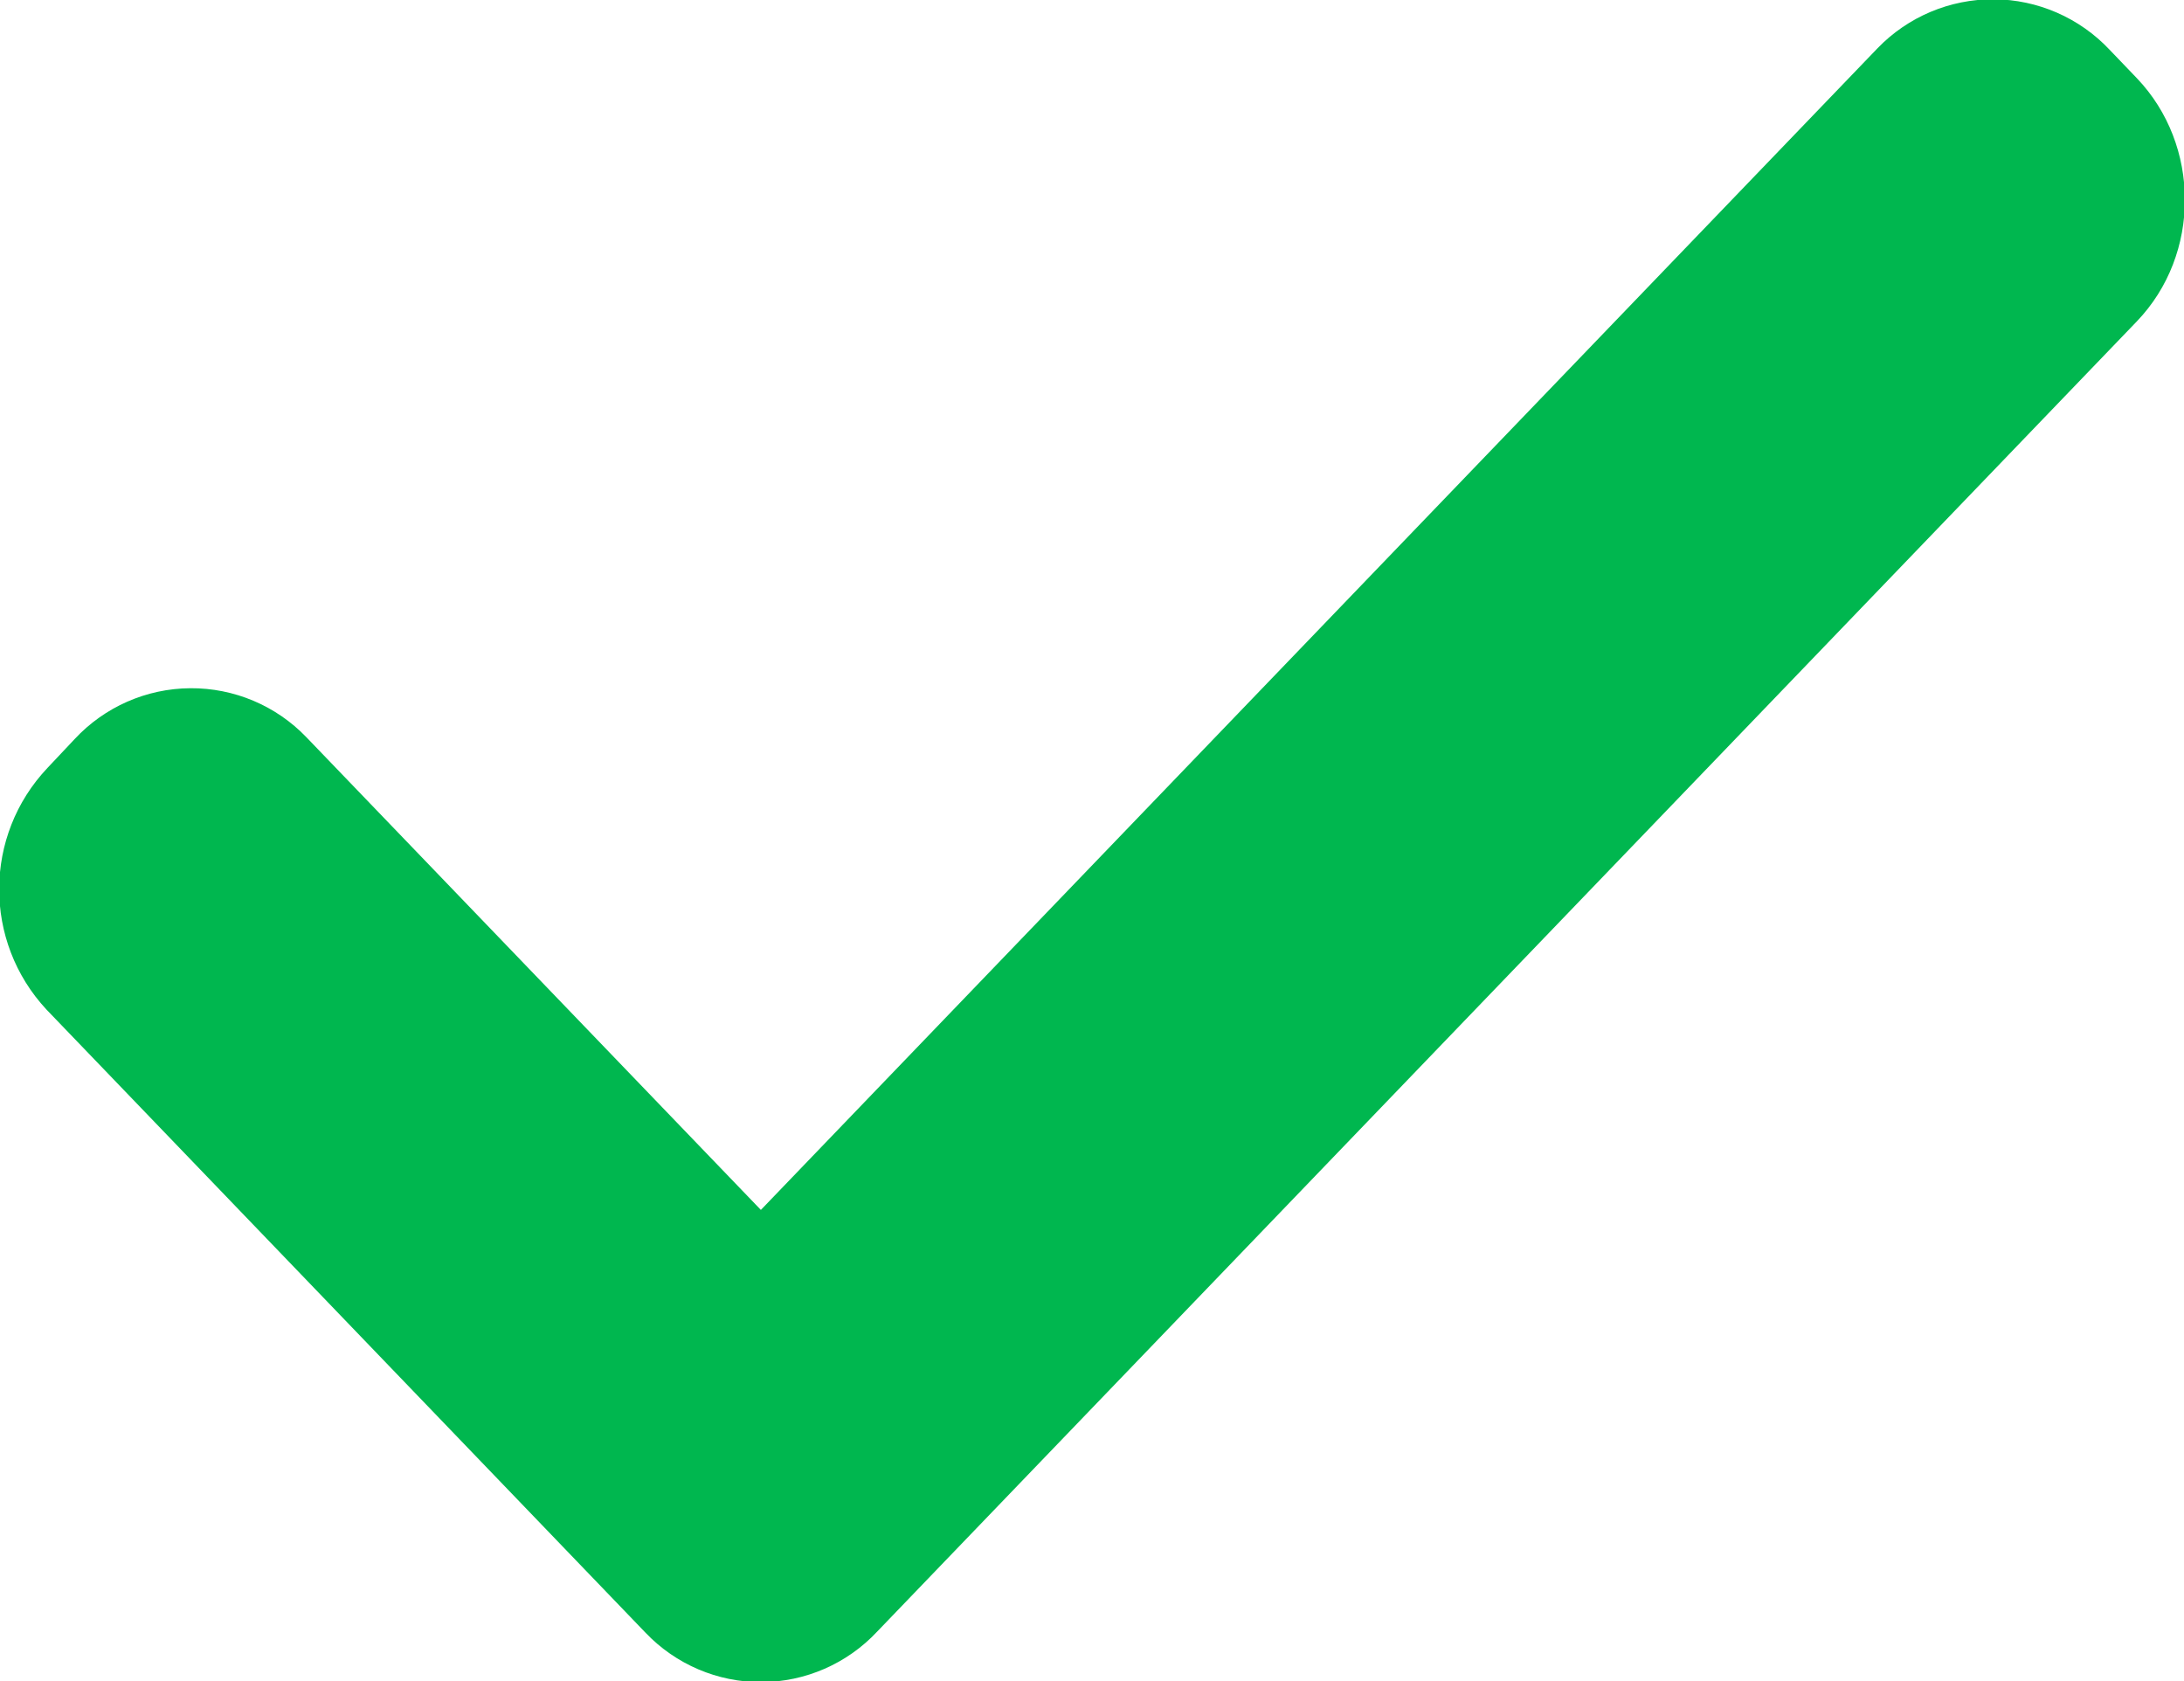
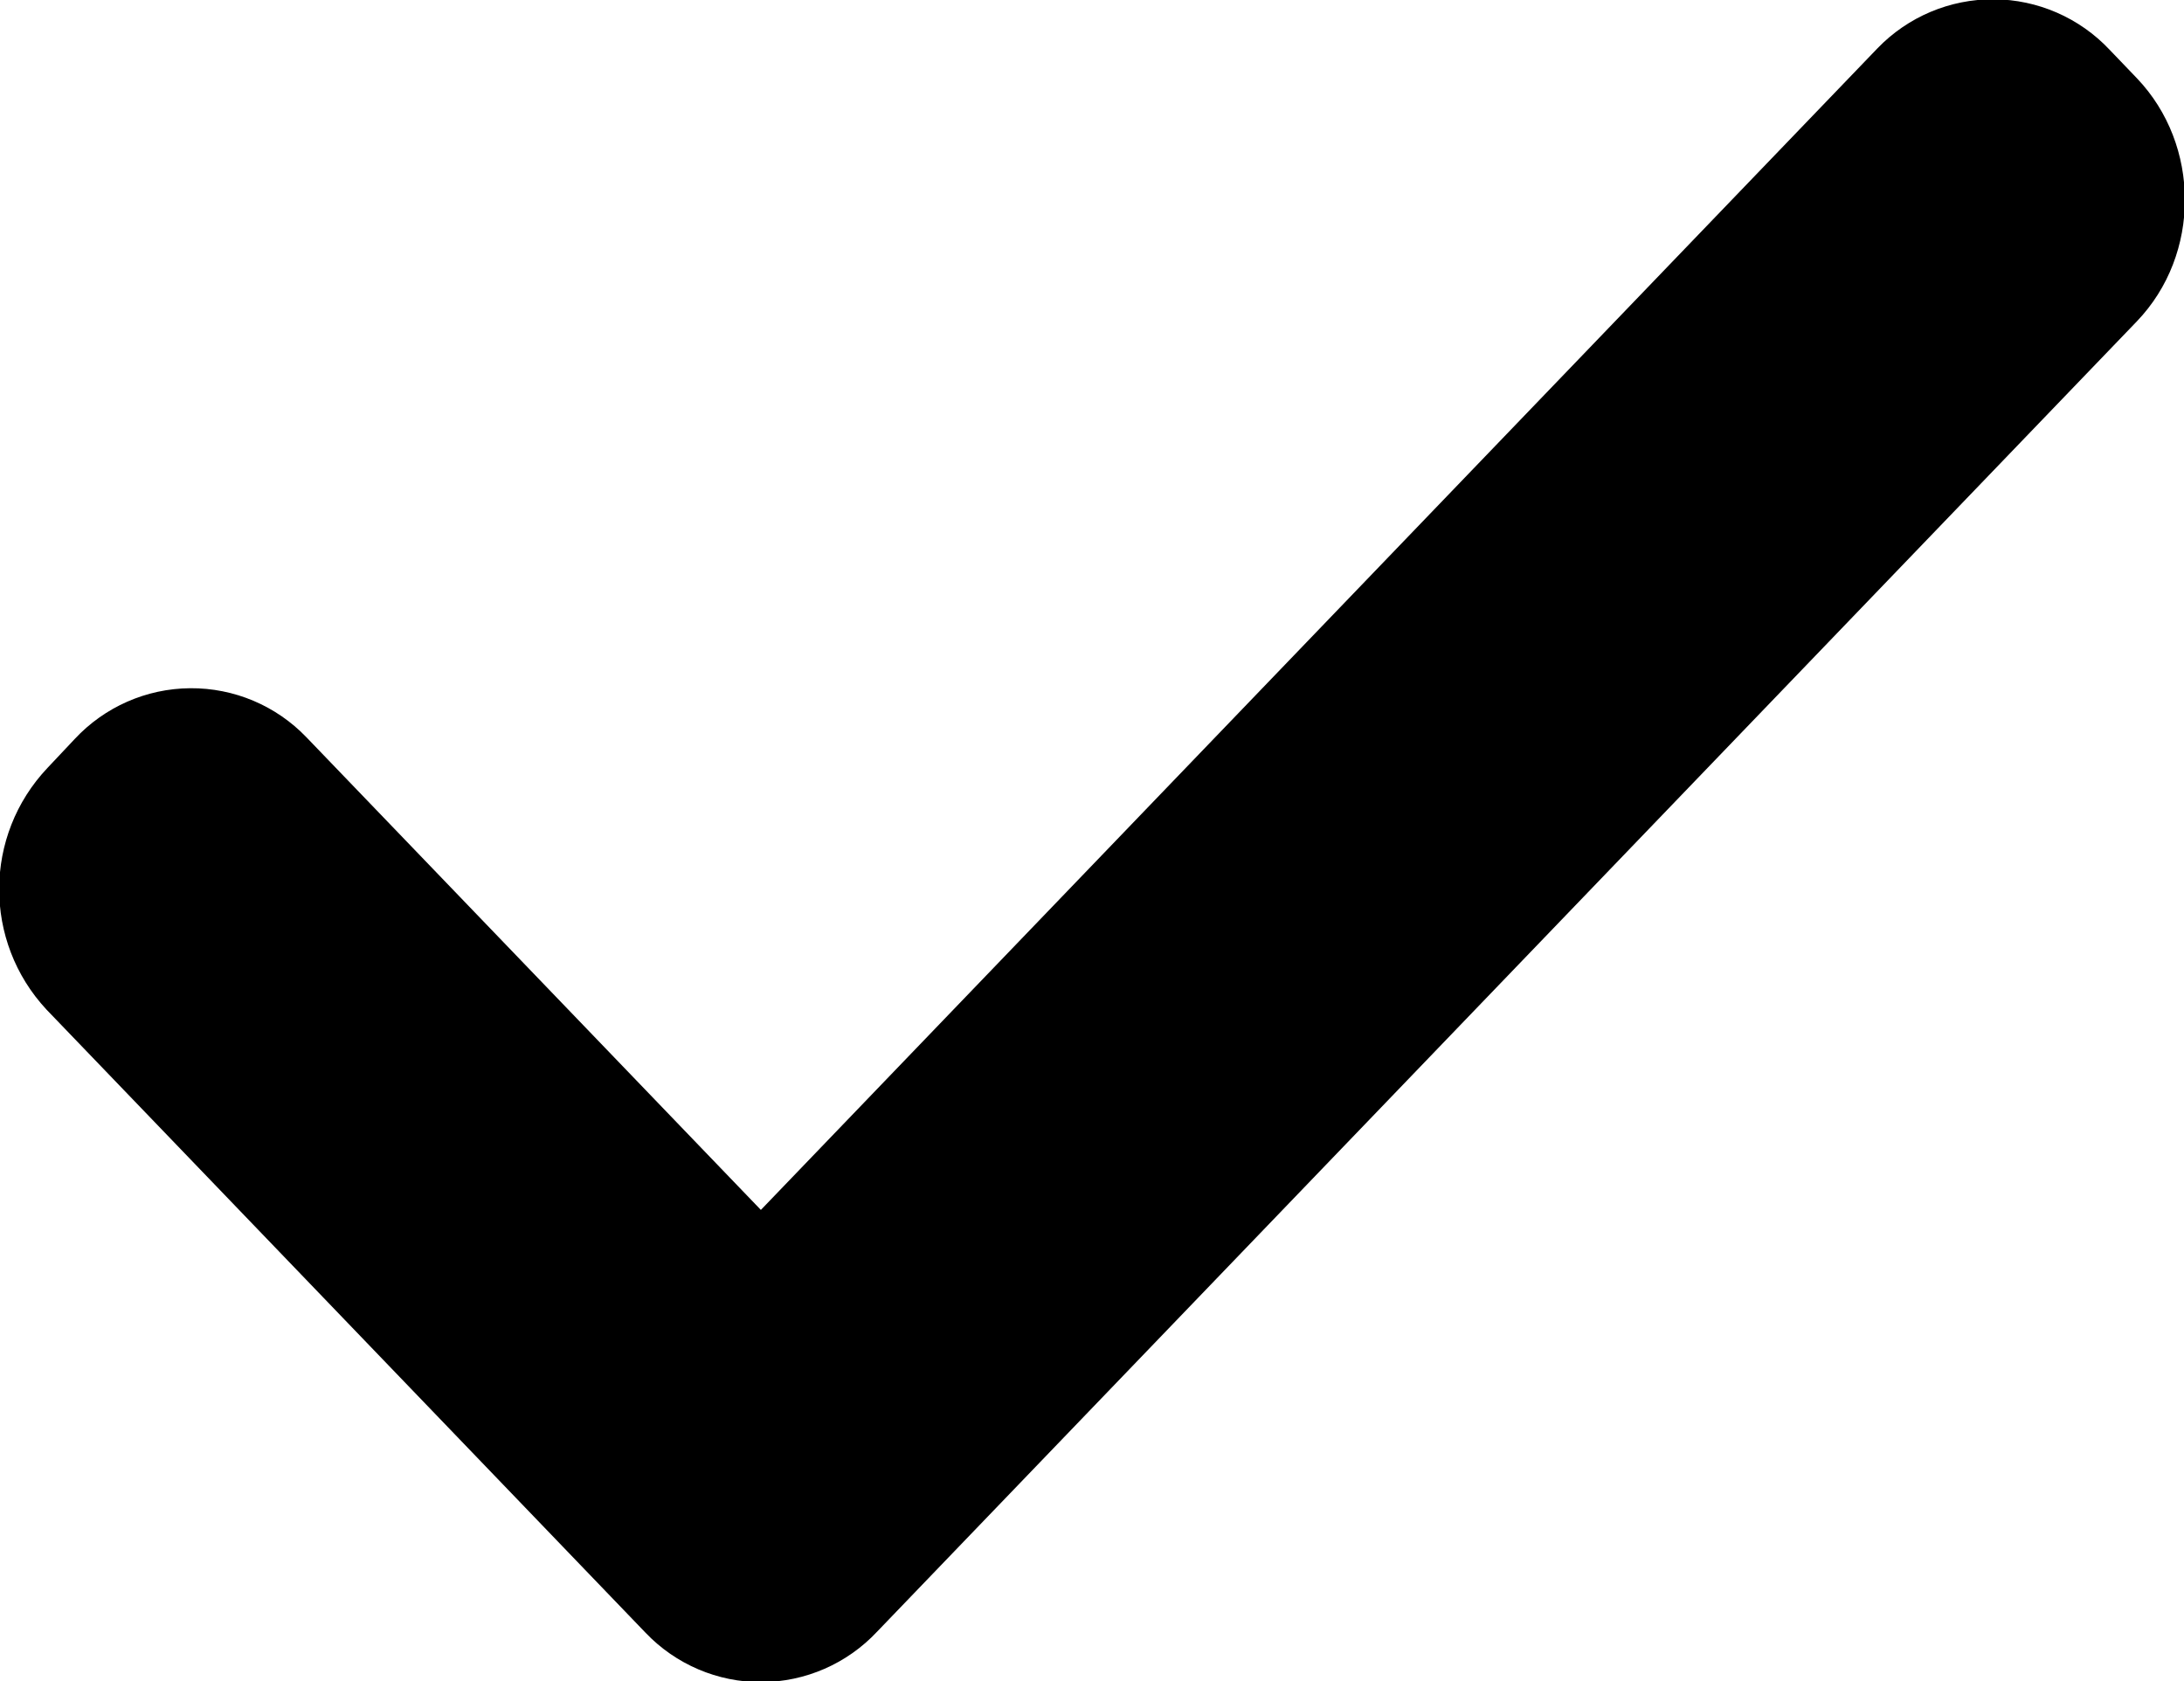
<svg xmlns="http://www.w3.org/2000/svg" width="13" height="10">
-   <path d="M1.824 4.388a.949.949 0 0 0-1.379.01l-.162.172a1.051 1.051 0 0 0-.006 1.439l3.565 3.708a.948.948 0 0 0 1.379-.006l5.551-5.773 1.947-2.025c.383-.399.38-1.05.001-1.447l-.163-.17a.954.954 0 0 0-1.382-.008L4.529 7.201 1.824 4.388z" fill="#00B74F" fill-rule="nonzero" />
+   <path d="M1.824 4.388a.949.949 0 0 0-1.379.01l-.162.172a1.051 1.051 0 0 0-.006 1.439l3.565 3.708a.948.948 0 0 0 1.379-.006l5.551-5.773 1.947-2.025c.383-.399.38-1.05.001-1.447l-.163-.17a.954.954 0 0 0-1.382-.008L4.529 7.201 1.824 4.388z" fill="currentColor" fill-rule="nonzero" />
</svg>
